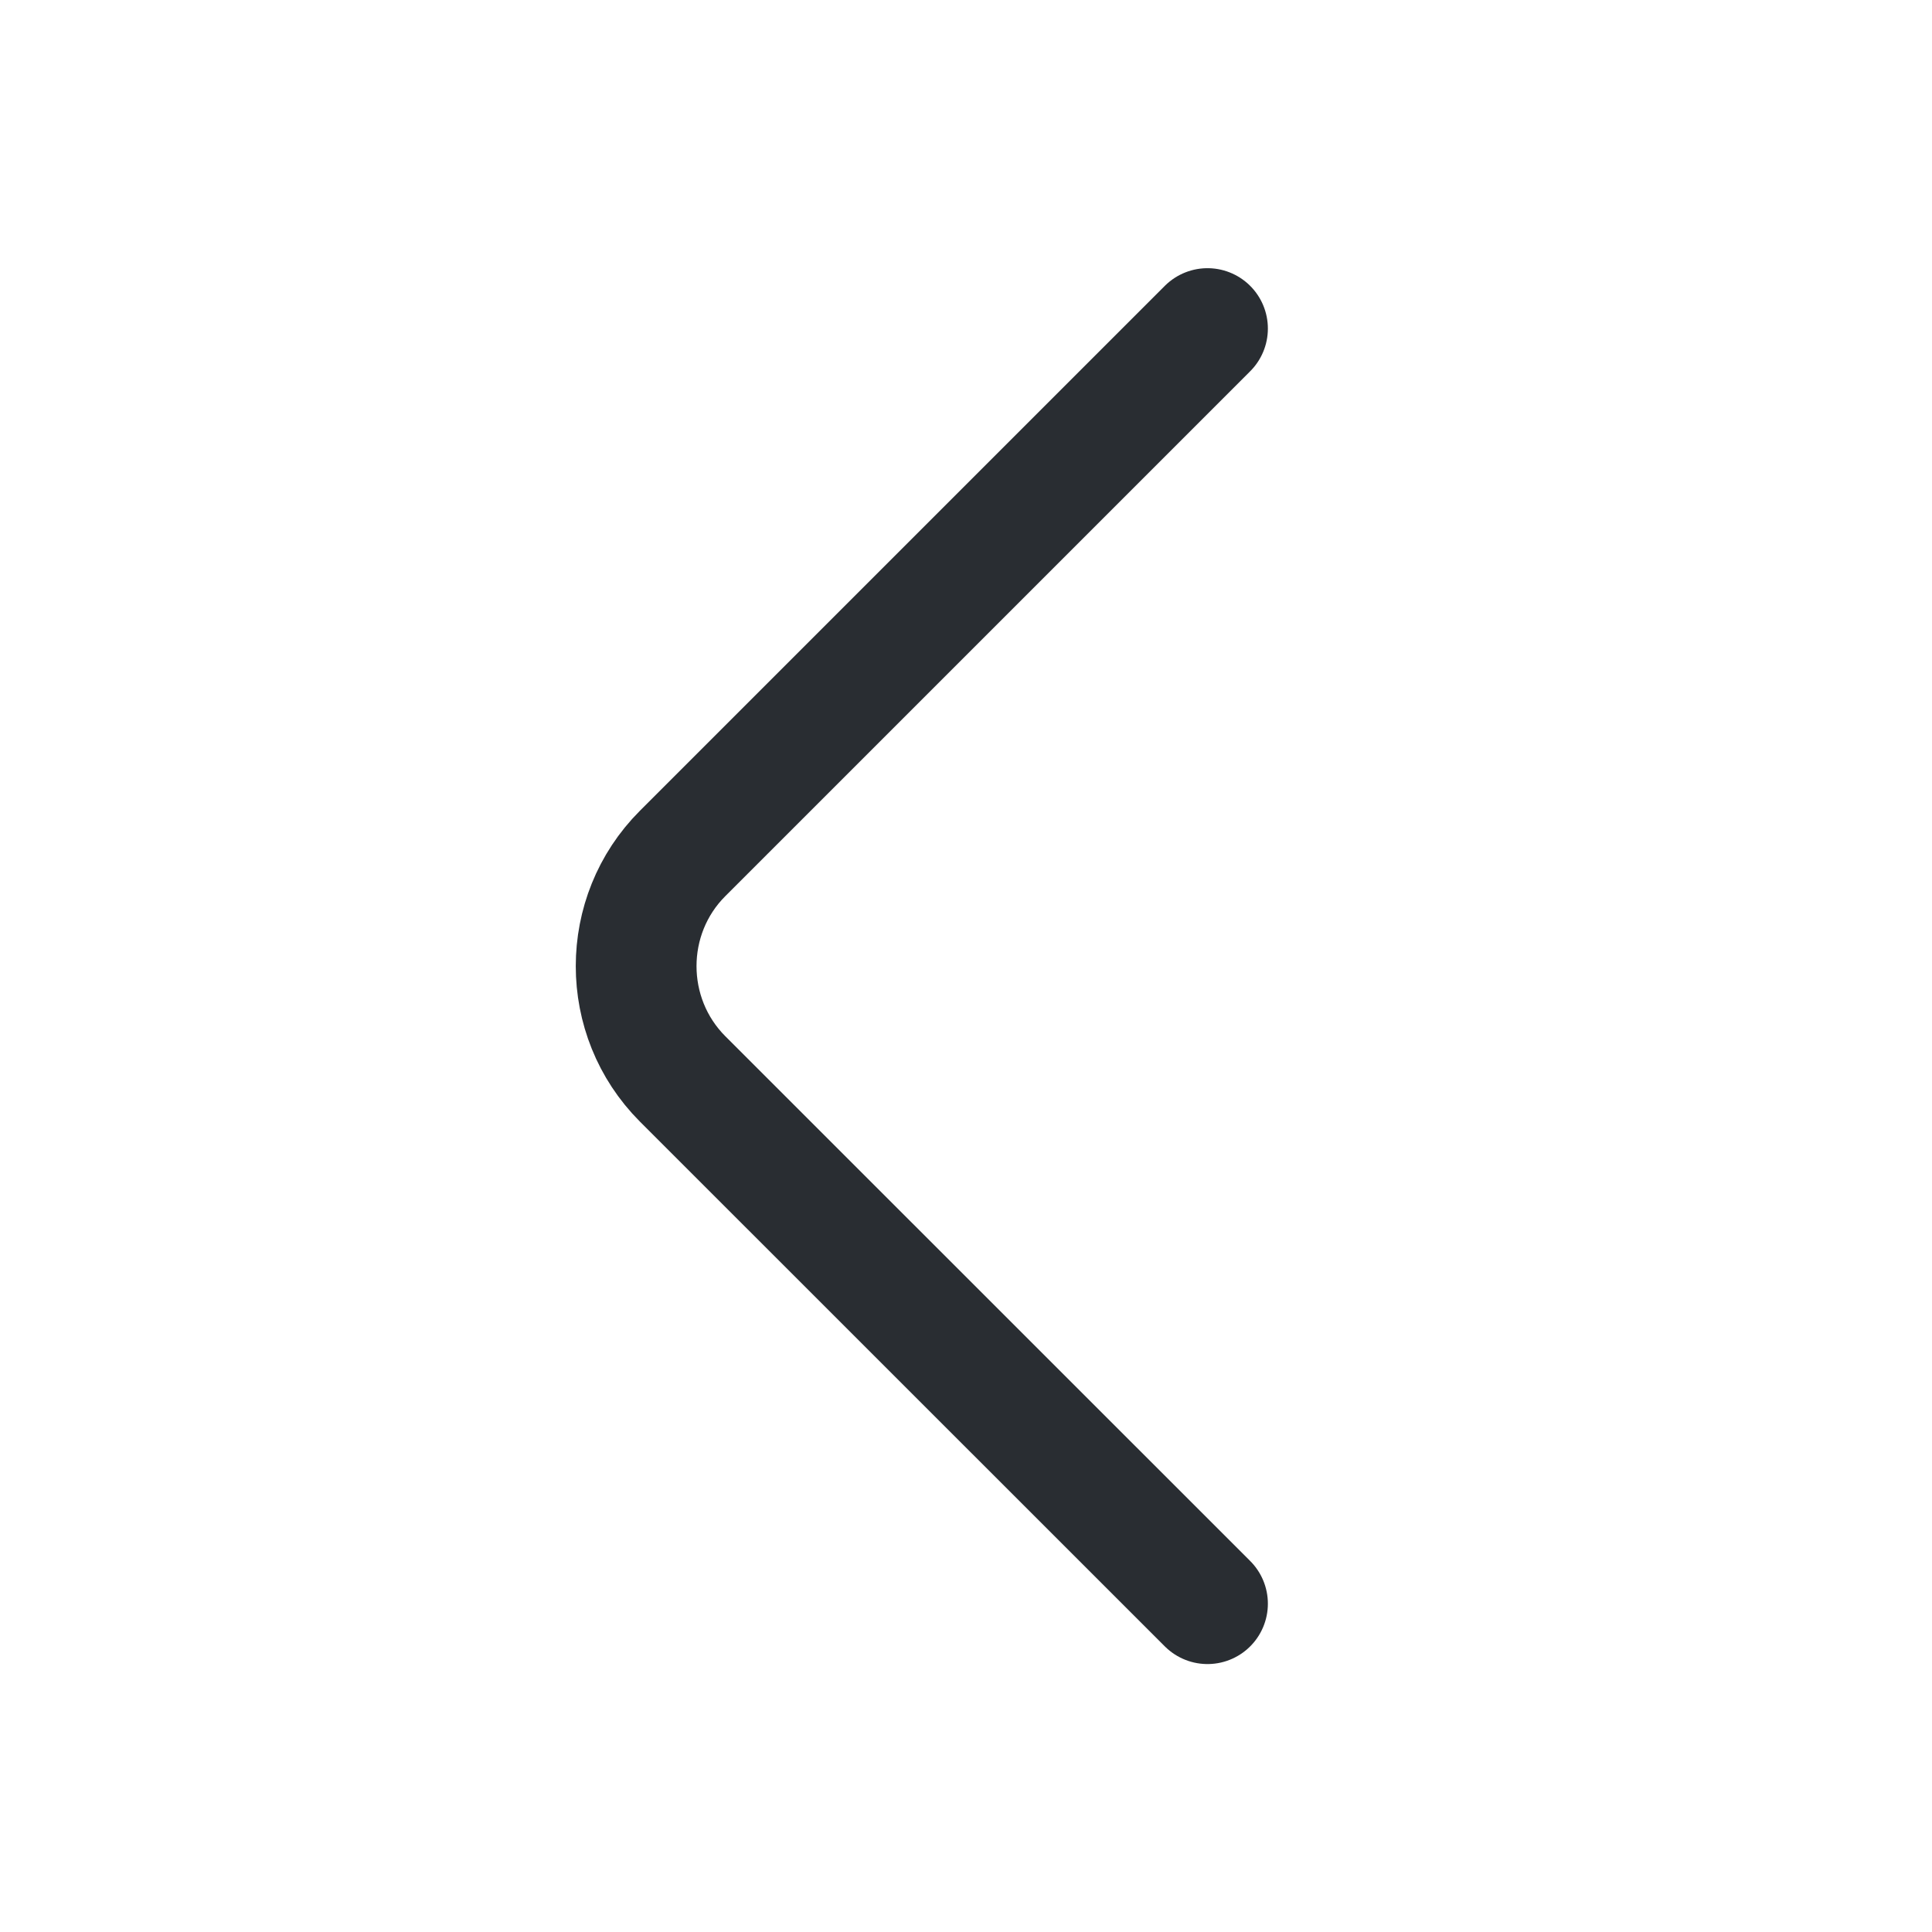
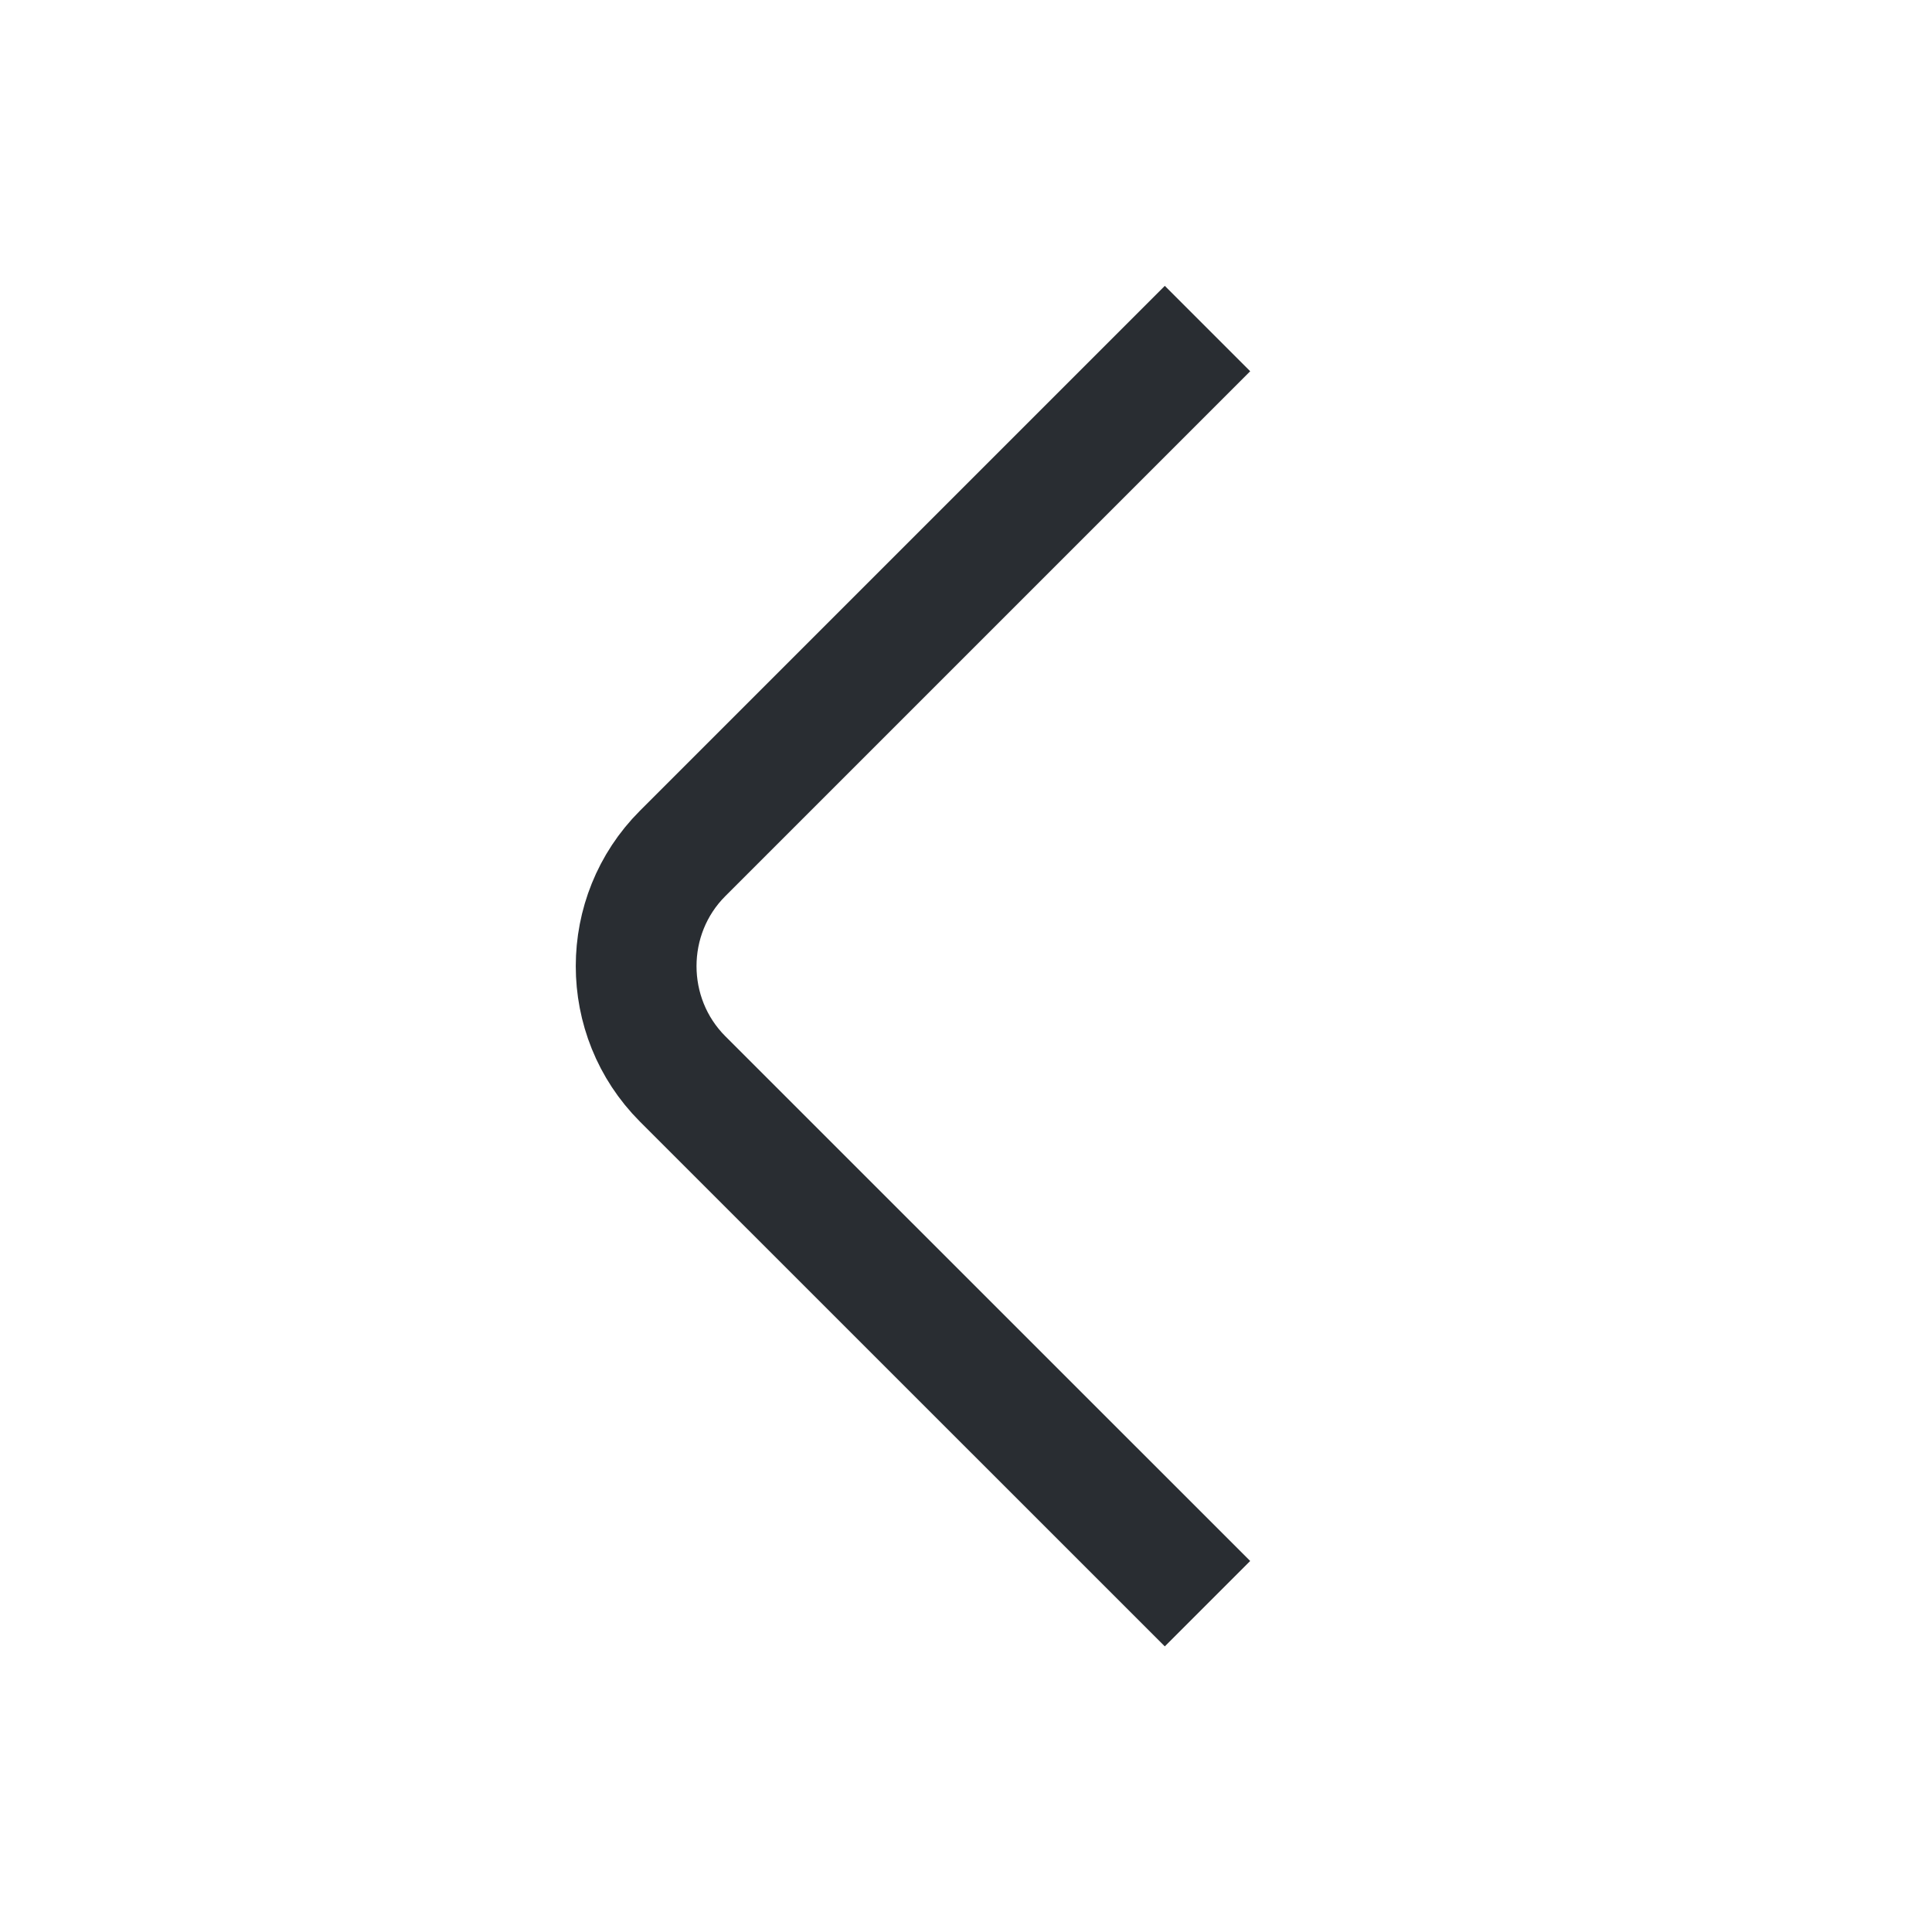
<svg xmlns="http://www.w3.org/2000/svg" width="16" height="16" viewBox="0 0 16 16" fill="none">
-   <path d="M10 2.721L5.653 7.068C5.14 7.581 5.14 8.421 5.653 8.935L10 13.281" stroke="#292D32" stroke-miterlimit="10" stroke-linecap="round" stroke-linejoin="round" />
+   <path d="M10 2.721L5.653 7.068C5.14 7.581 5.14 8.421 5.653 8.935L10 13.281" stroke="#292D32" stroke-miterlimit="10" strokeLinecap="round" strokeLinejoin="round" />
</svg>
